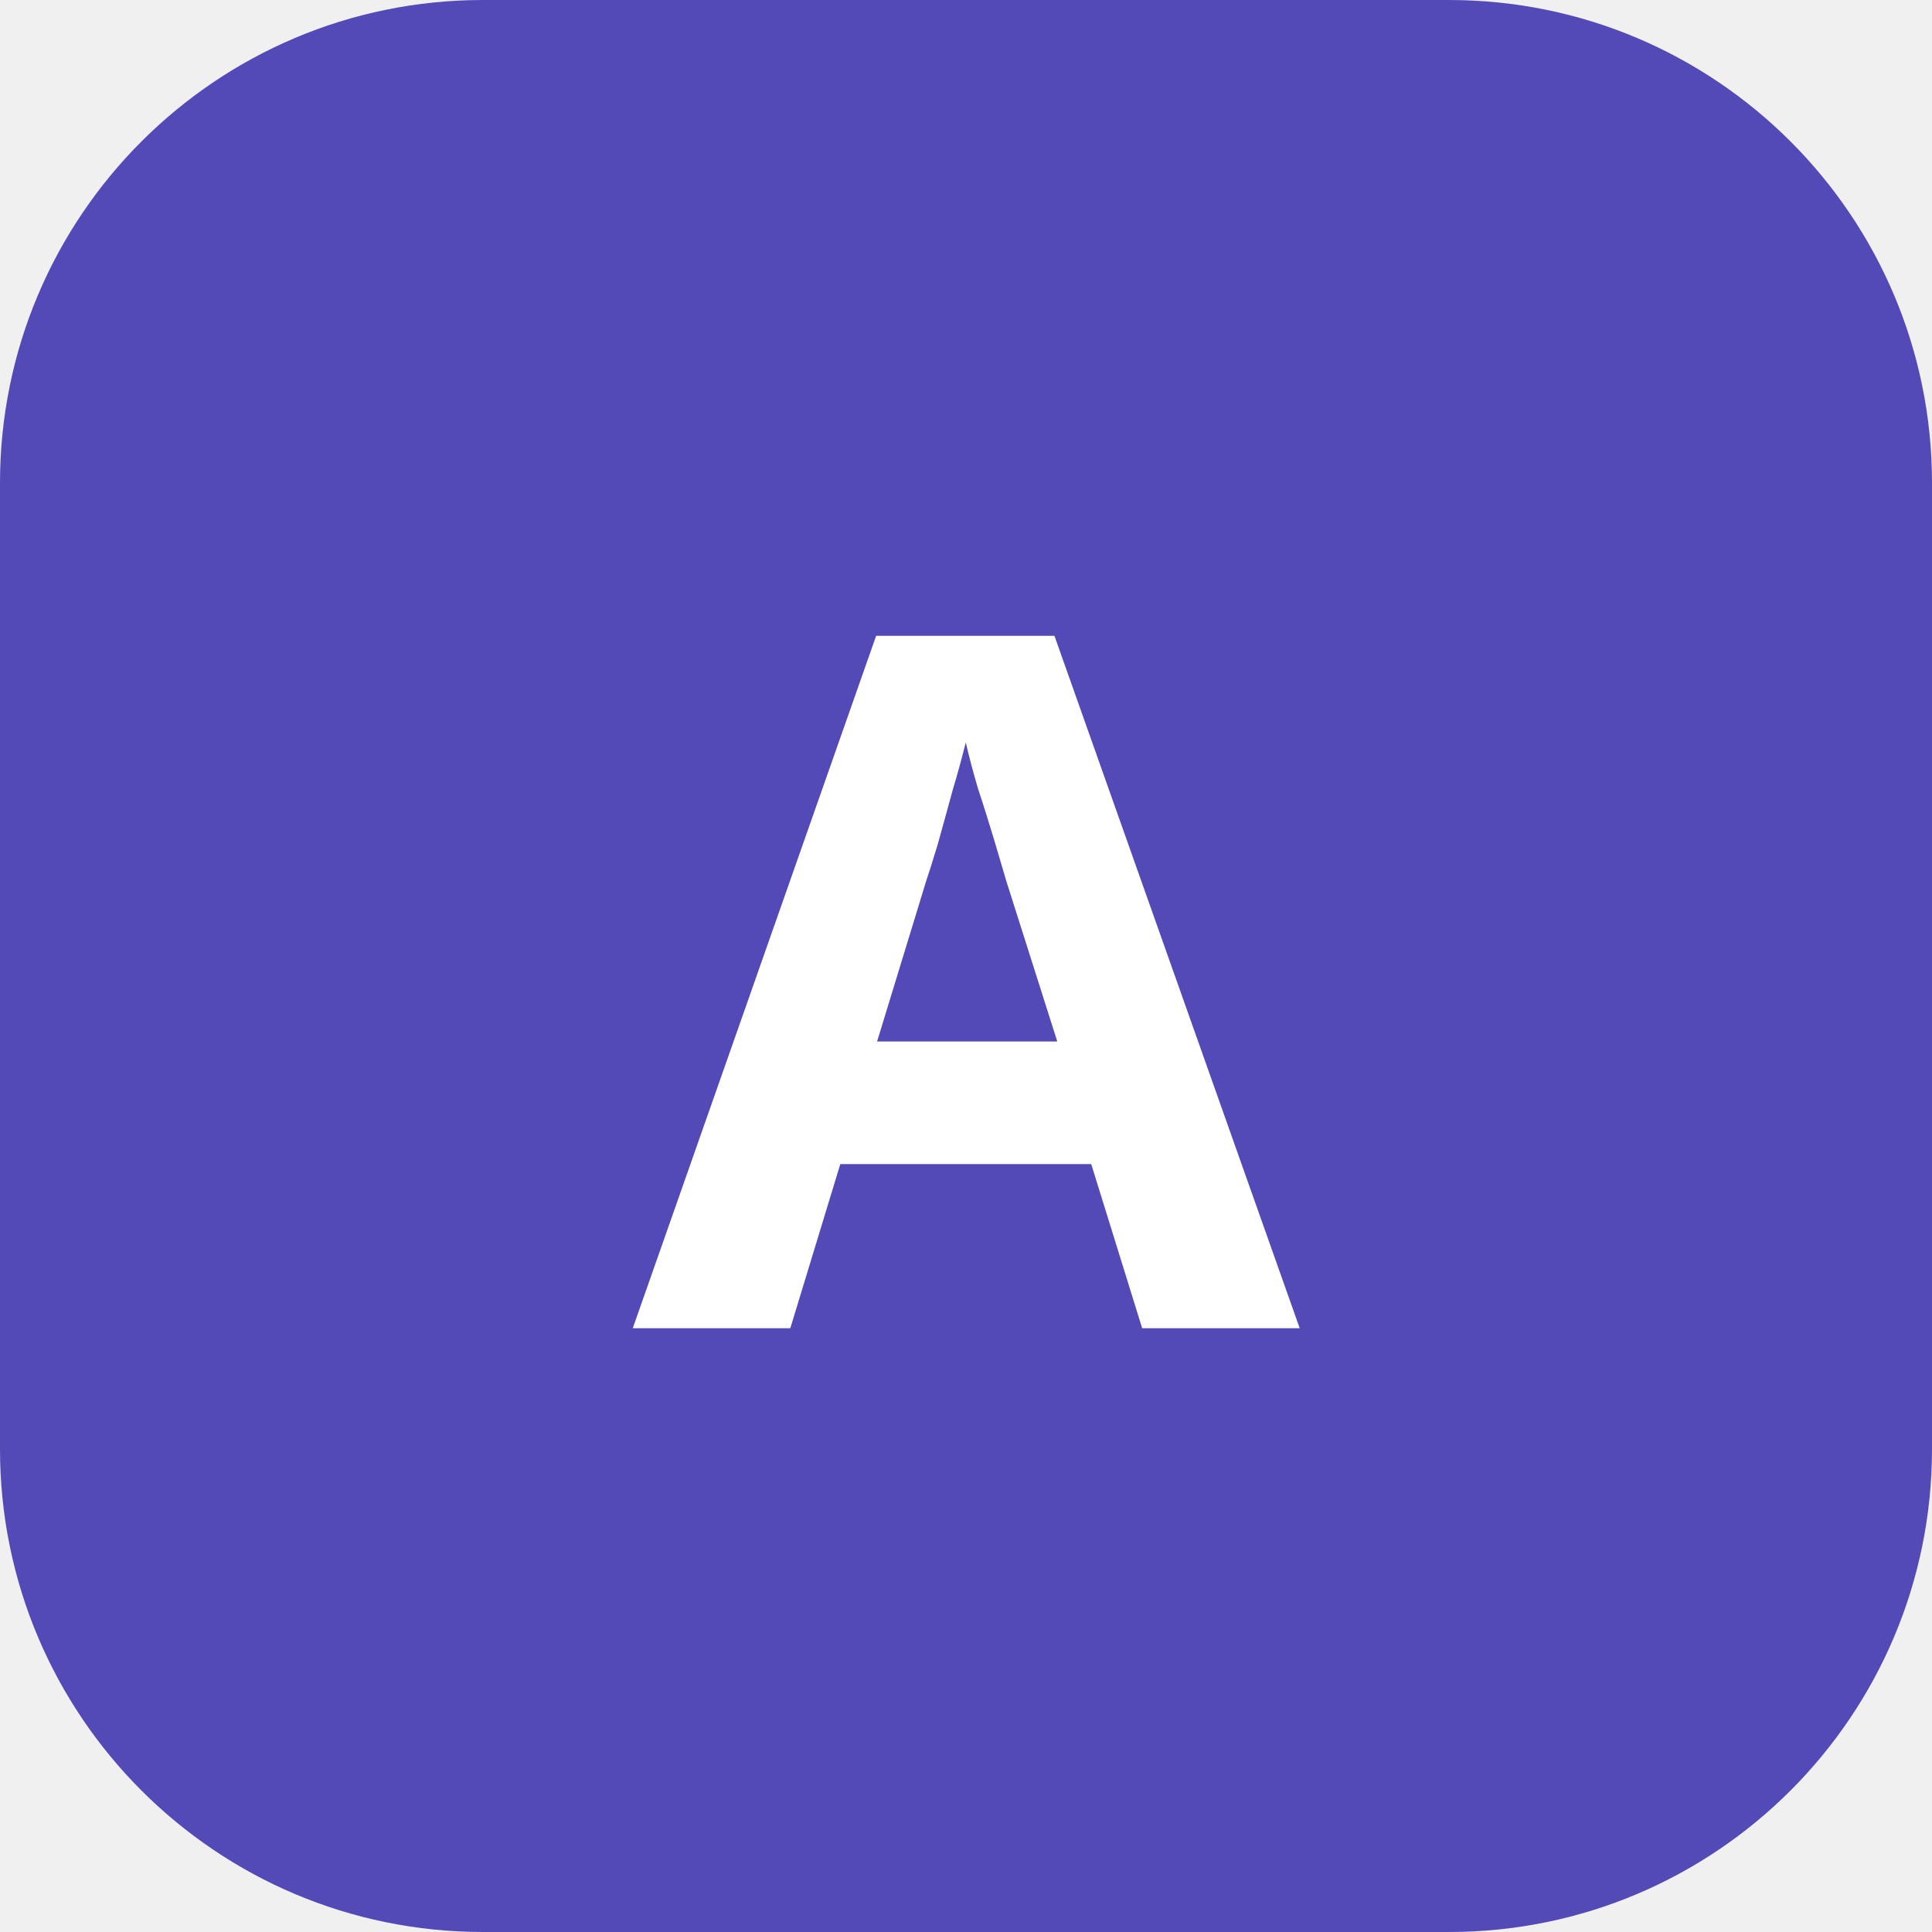
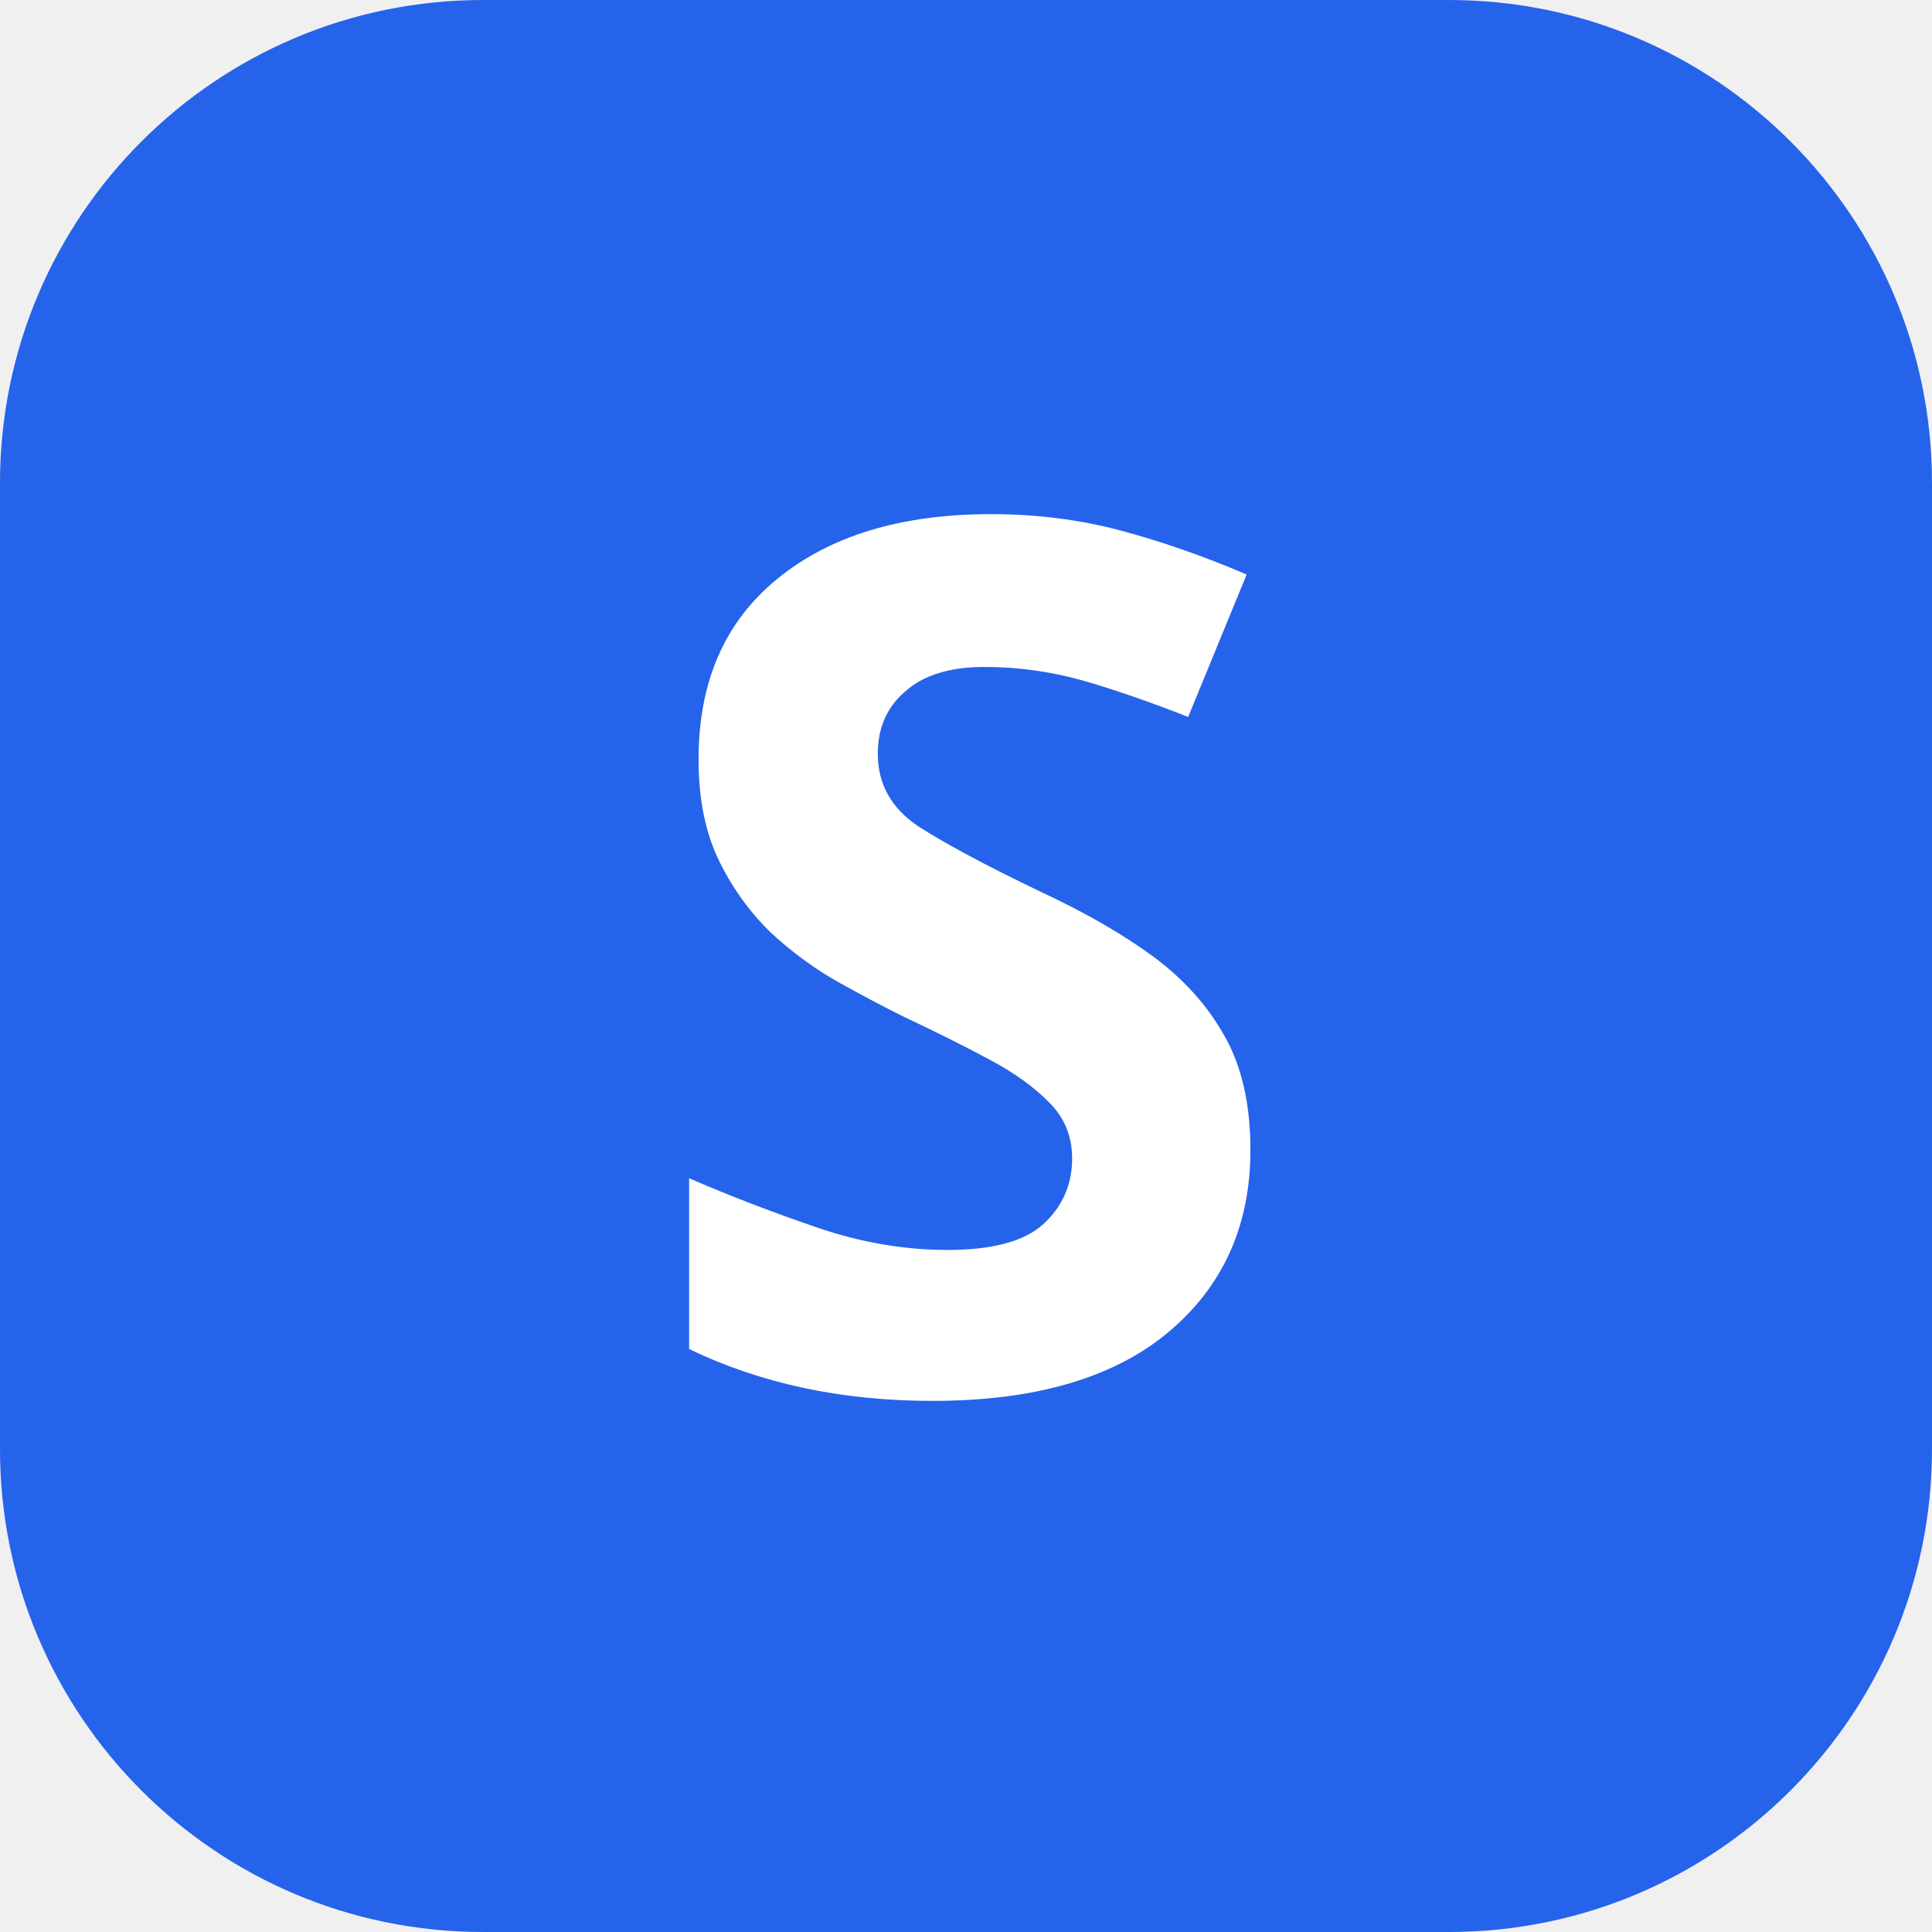
<svg xmlns="http://www.w3.org/2000/svg" viewBox="0 0 32 32" fill="none">
-   <rect width="32" height="32" rx="8" fill="#534ab7" />
-   <text x="16" y="22" font-family="system-ui,sans-serif" font-size="16" font-weight="700" fill="white" text-anchor="middle">A</text>
+   <rect width="32" height="32" rx="8" fill="#2563eb" />
+   <text x="16" y="23" font-family="system-ui,sans-serif" font-size="20" font-weight="700" fill="white" text-anchor="middle">S</text>
</svg>
